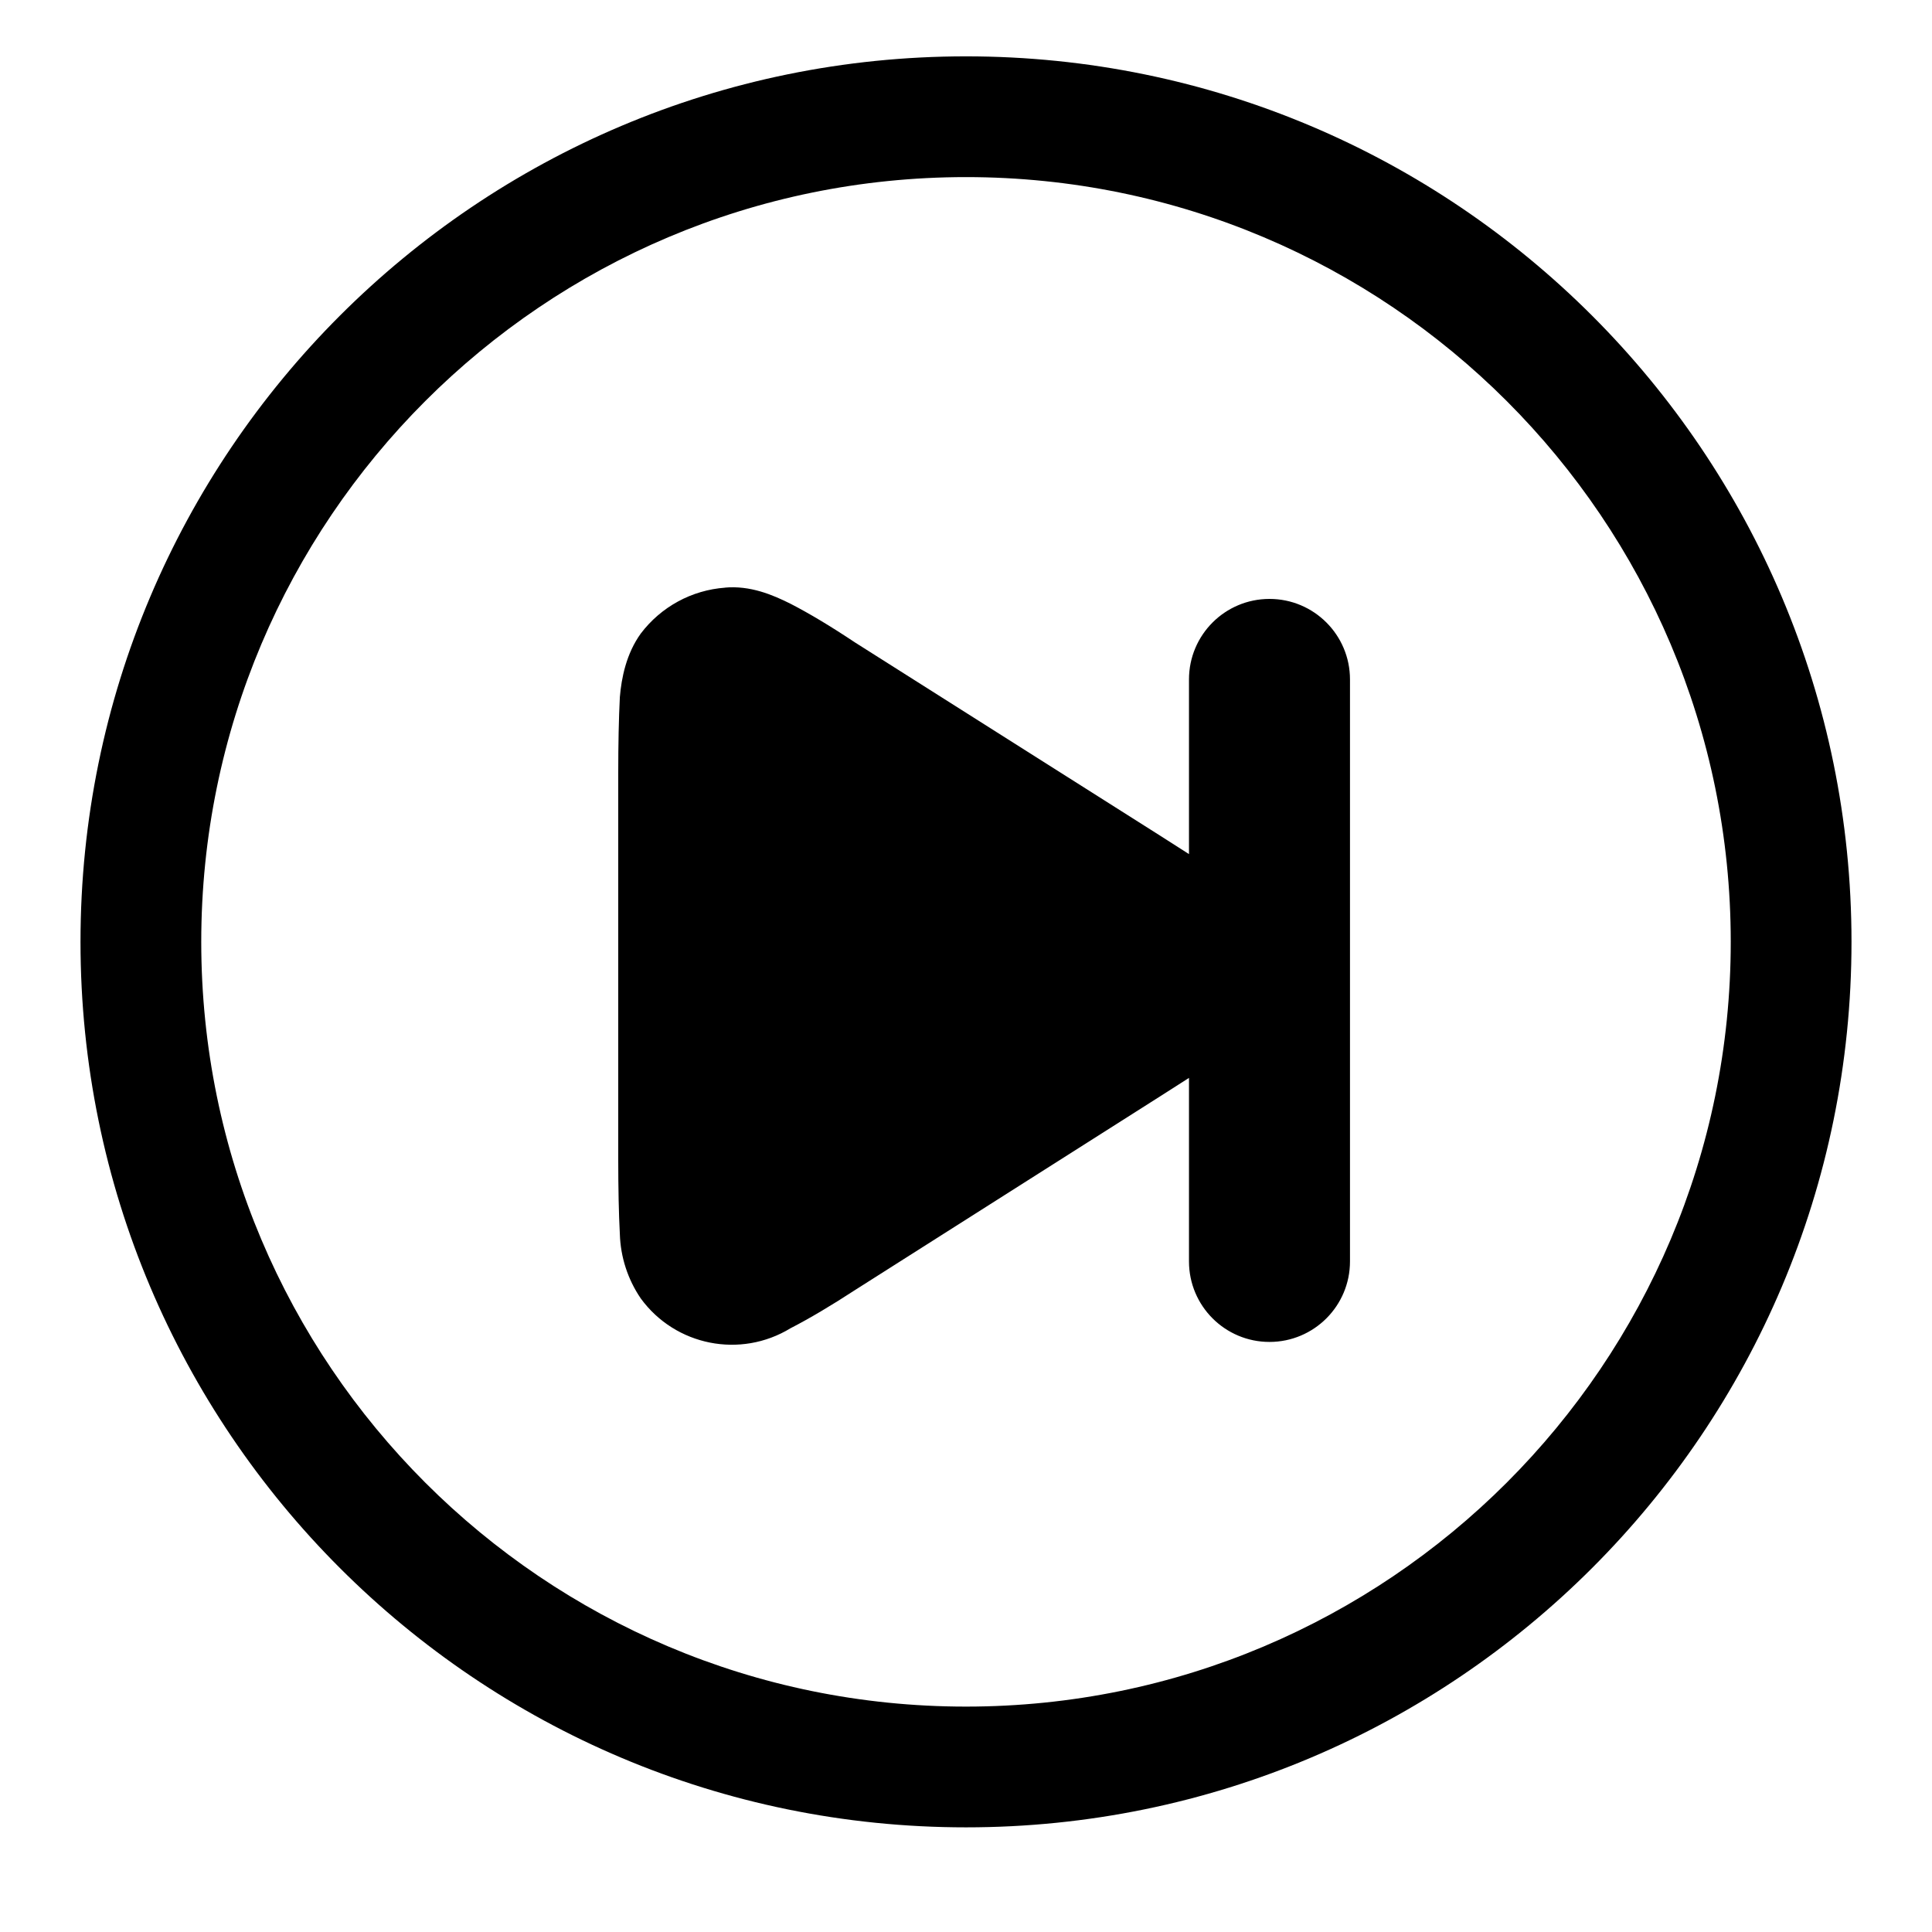
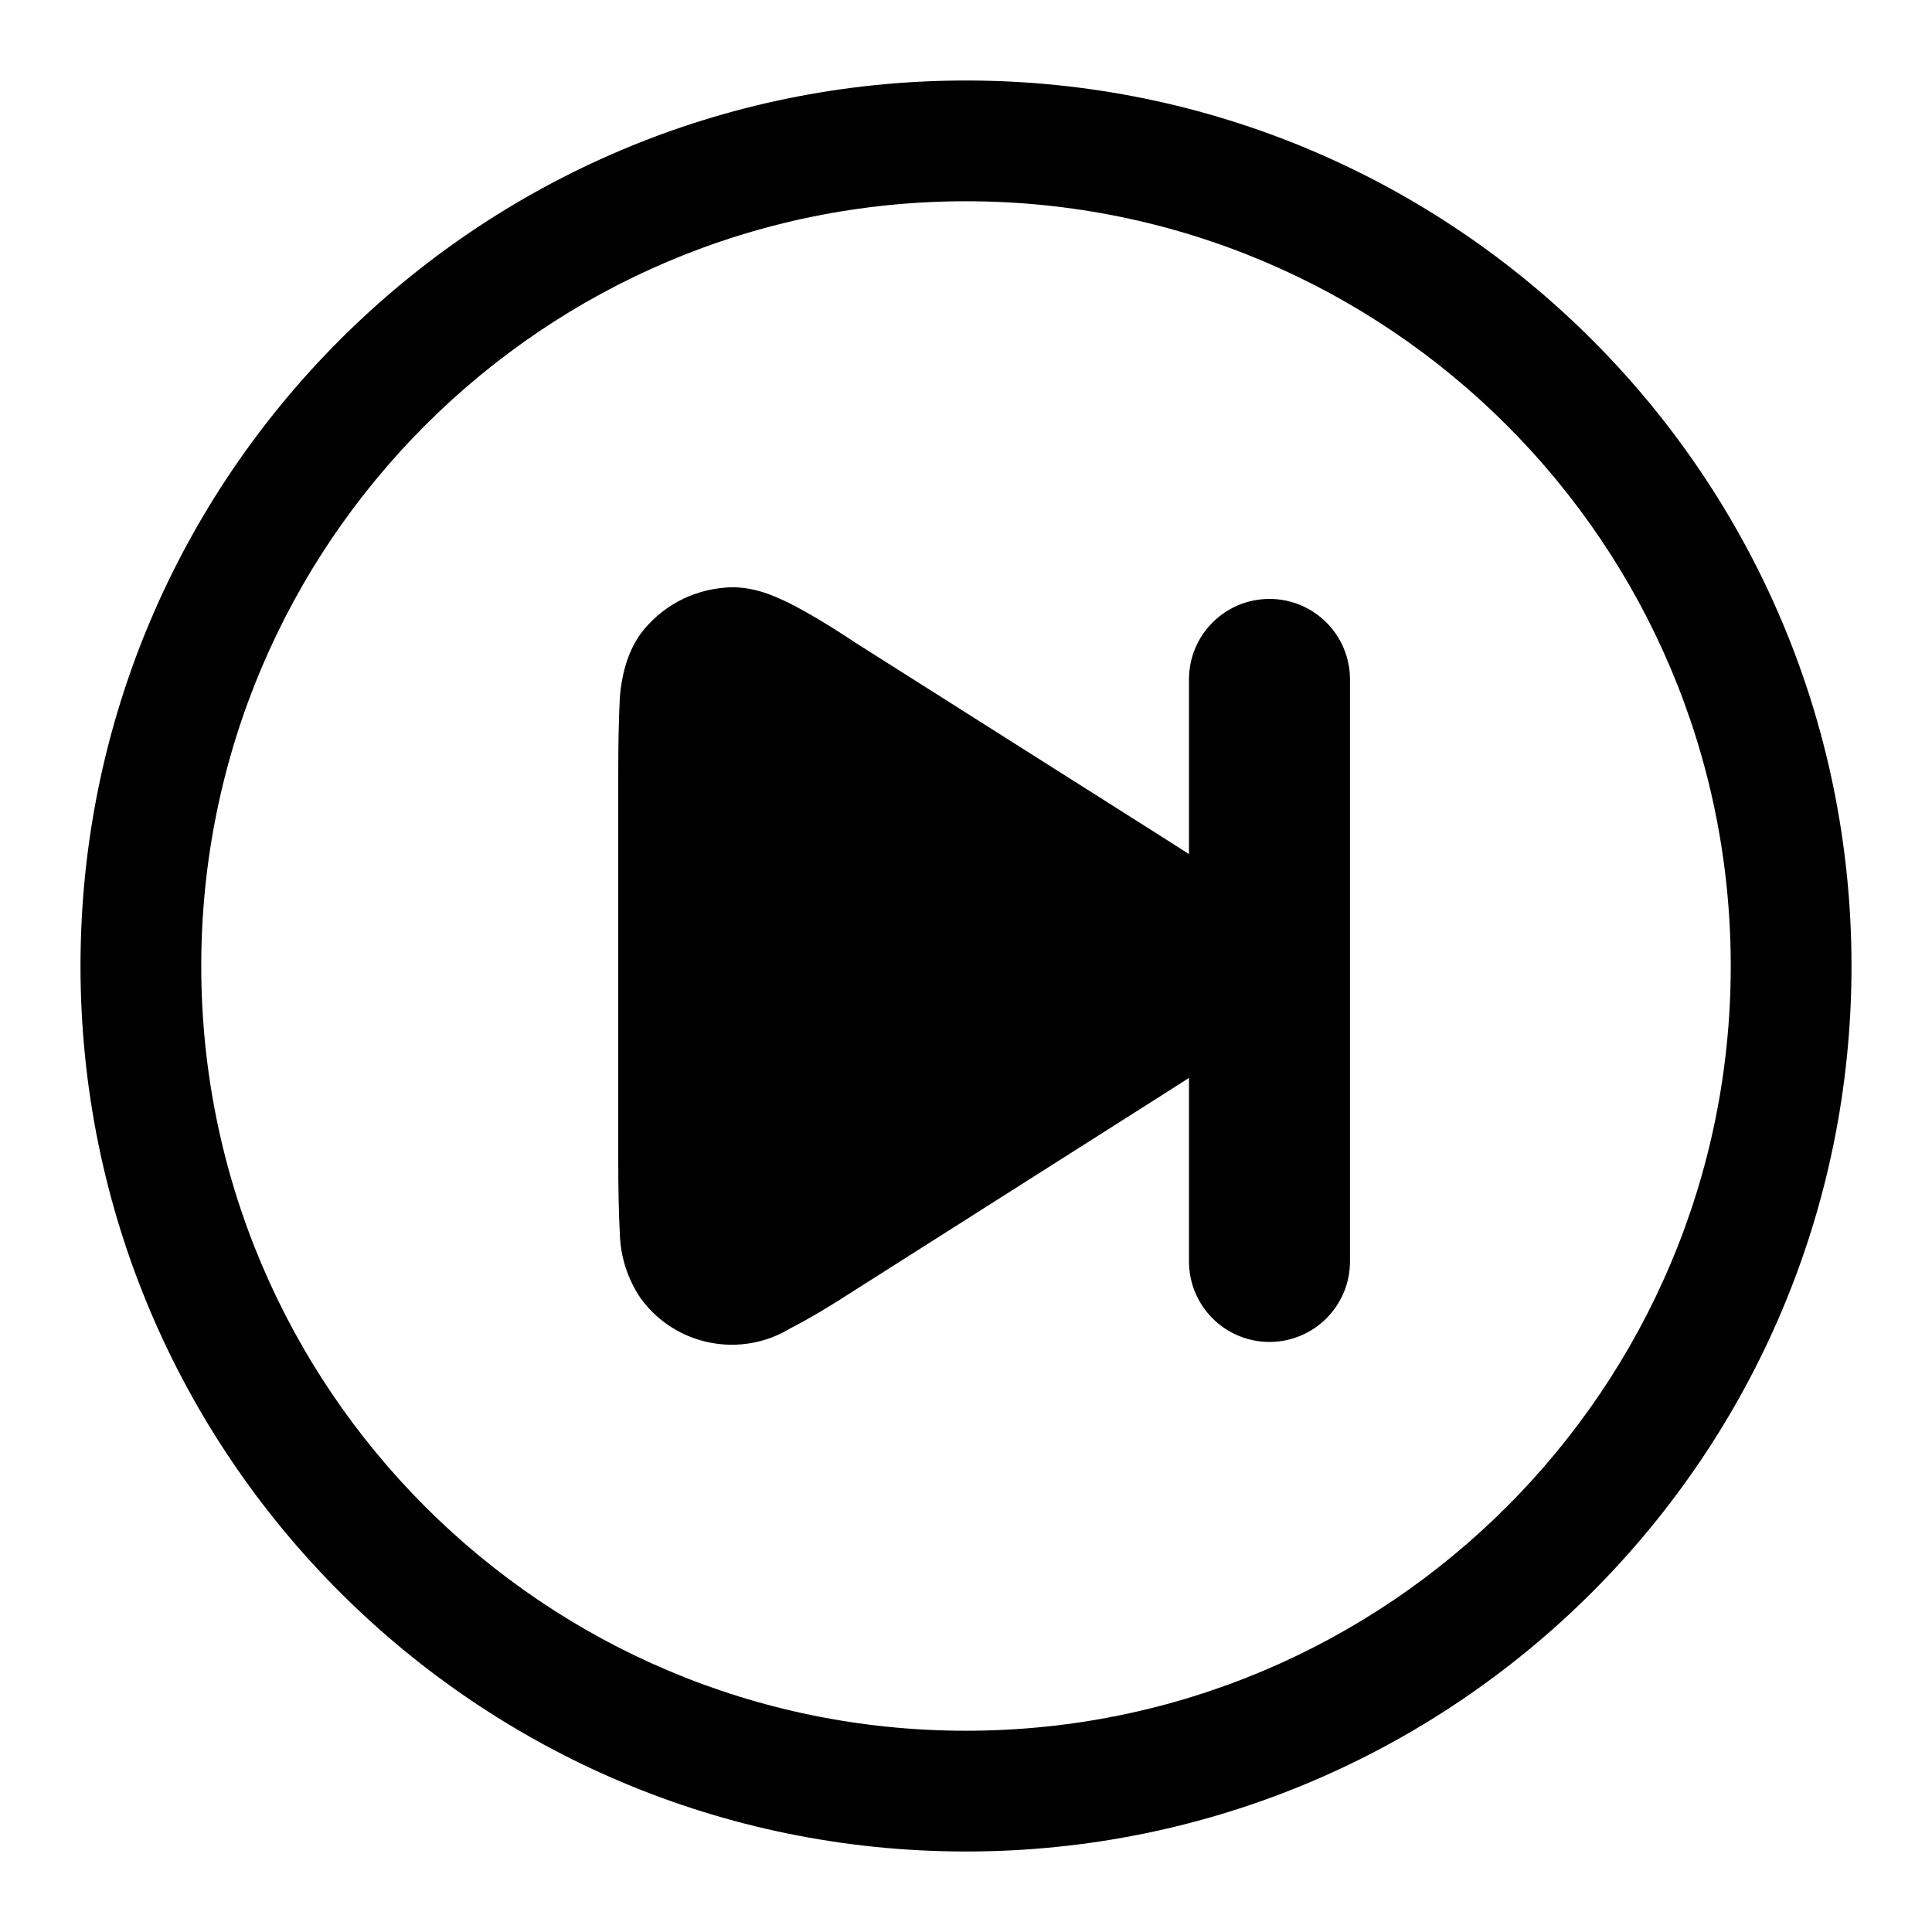
<svg xmlns="http://www.w3.org/2000/svg" viewBox="0 0 24 24" width="24" height="24">
  <path d="M9 7.3c.32-.03.6.09.82.2q.35.18.8.48l3.79 2.4.36.23V8.44a1 1 0 1 1 2 0v7.23a1 1 0 0 1-2 0v-2.28l-.36.23-3.78 2.4q-.46.3-.81.48a1.4 1.4 0 0 1-1.86-.37 1.5 1.5 0 0 1-.26-.8q-.02-.38-.02-.93V9.6q0-.54.02-.94c.02-.24.08-.54.26-.79.25-.33.63-.54 1.05-.57" />
-   <path fill-rule="evenodd" d="M12 .7a11 11 0 1 1 0 22 11 11 0 0 1 0-22m0 1.5a9.5 9.5 0 1 0 0 19 9.5 9.5 0 0 0 0-19" clip-rule="evenodd" />
+   <path fill-rule="evenodd" d="M12 1A11 11 0 1 1 12 23A11 11 0 0 1 12 1M12 2.5A9.5 9.5 0 1 0 12 21.5A9.5 9.5 0 0 0 12 2.5" clip-rule="evenodd" />
</svg>
